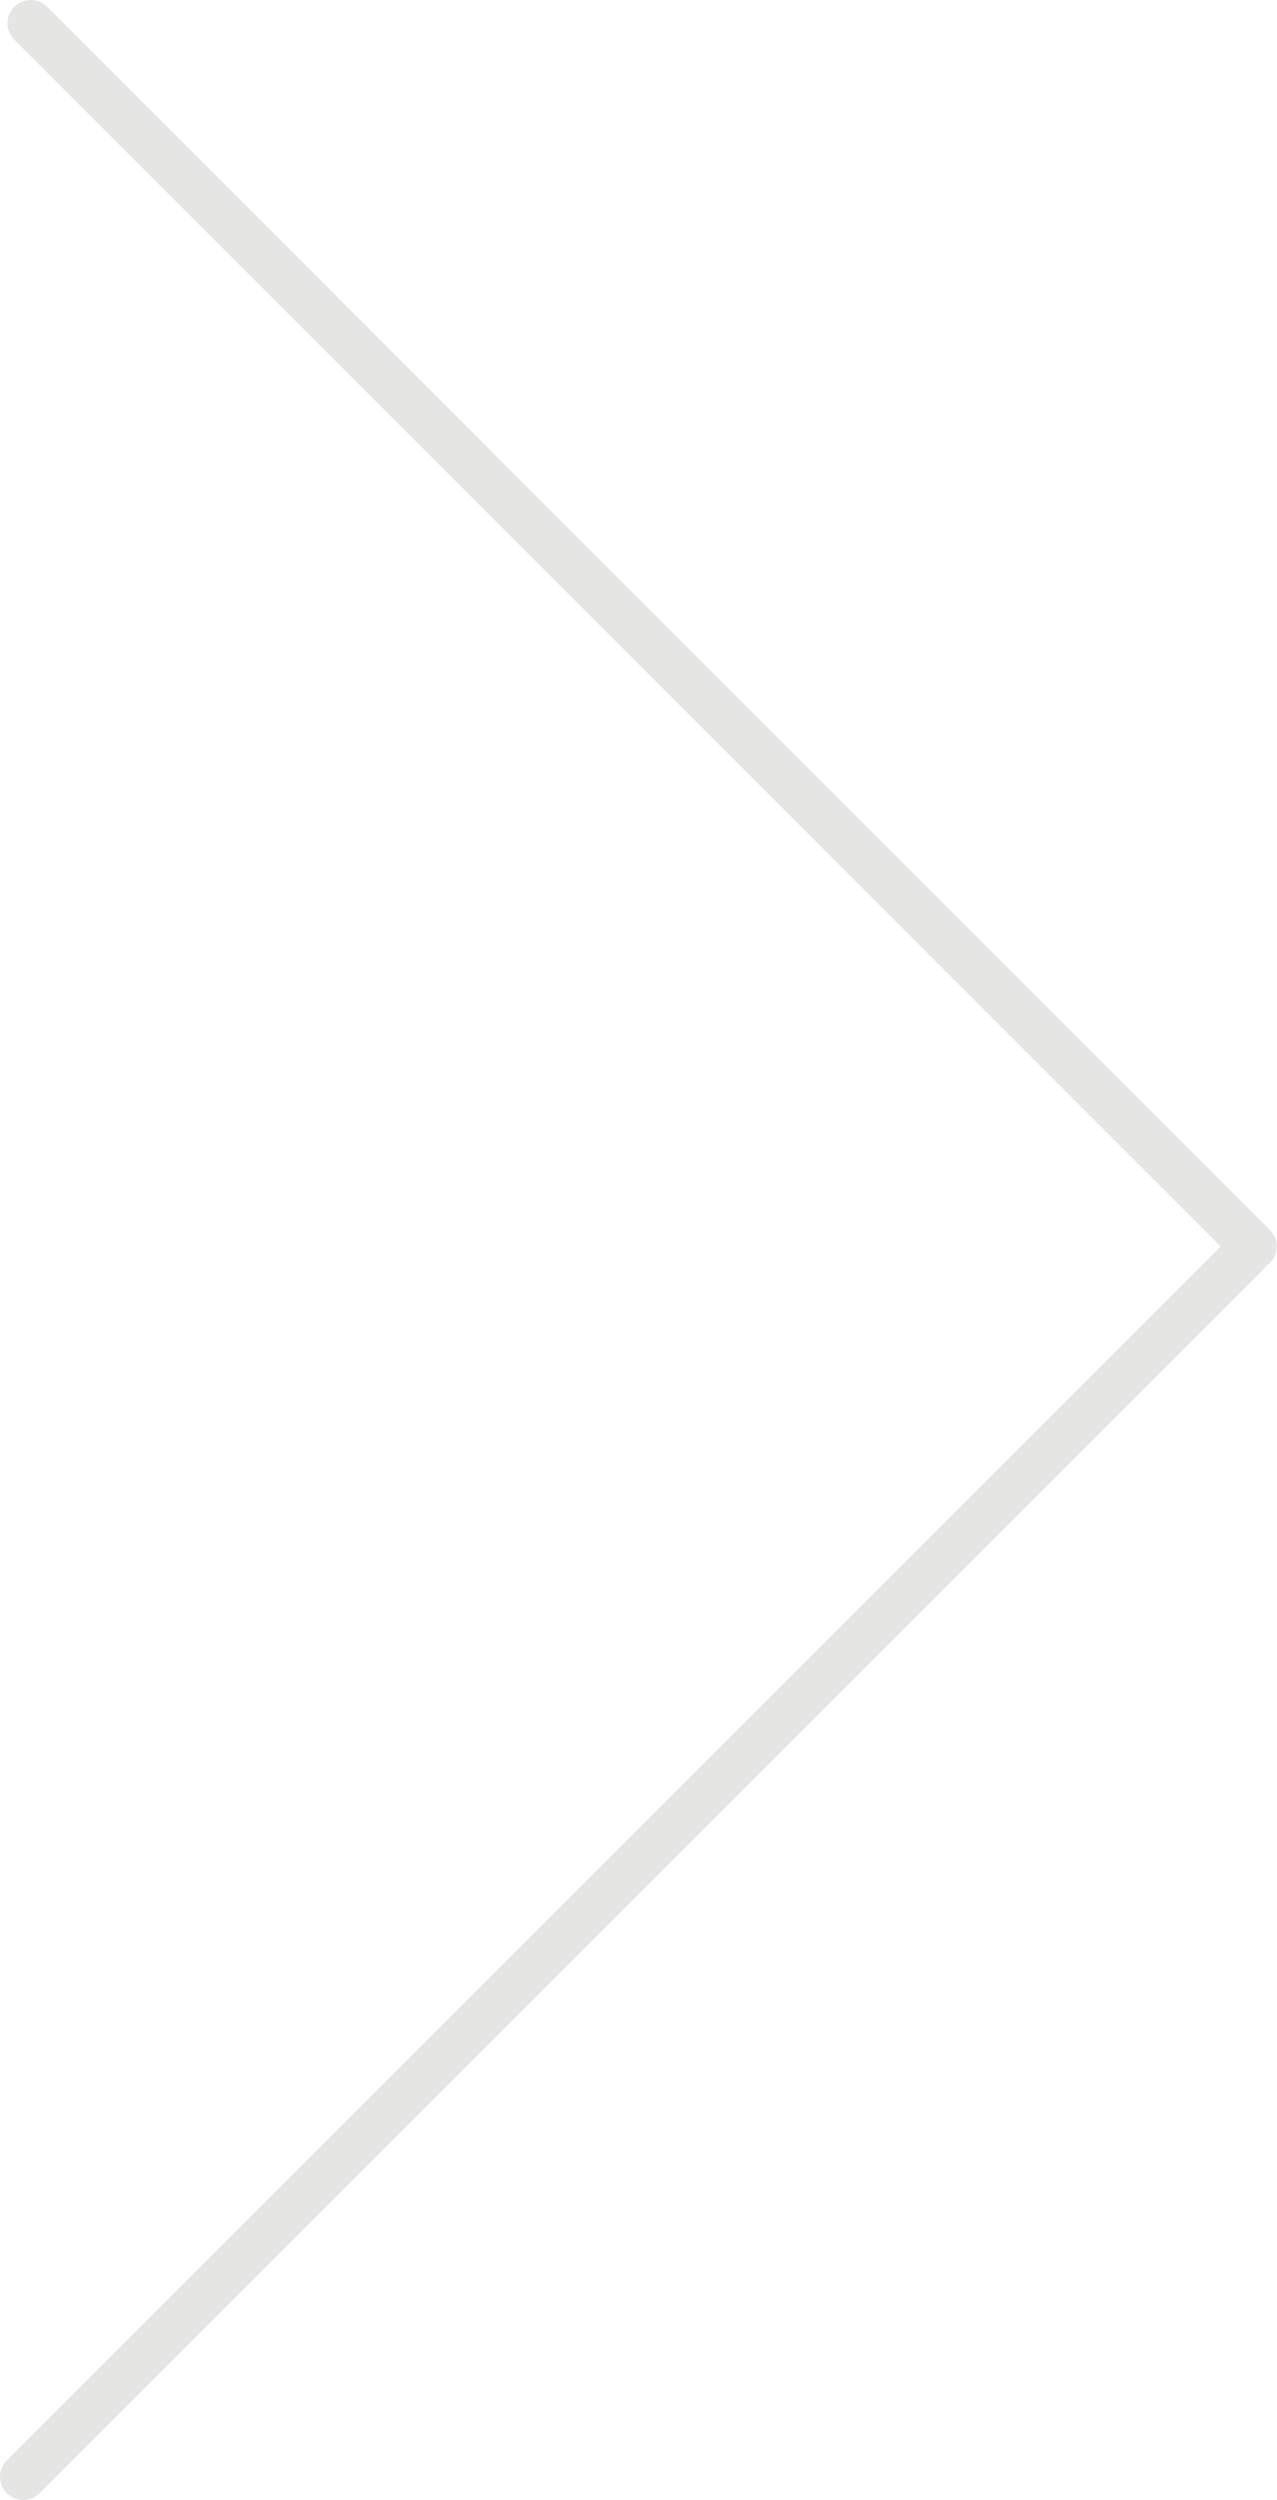
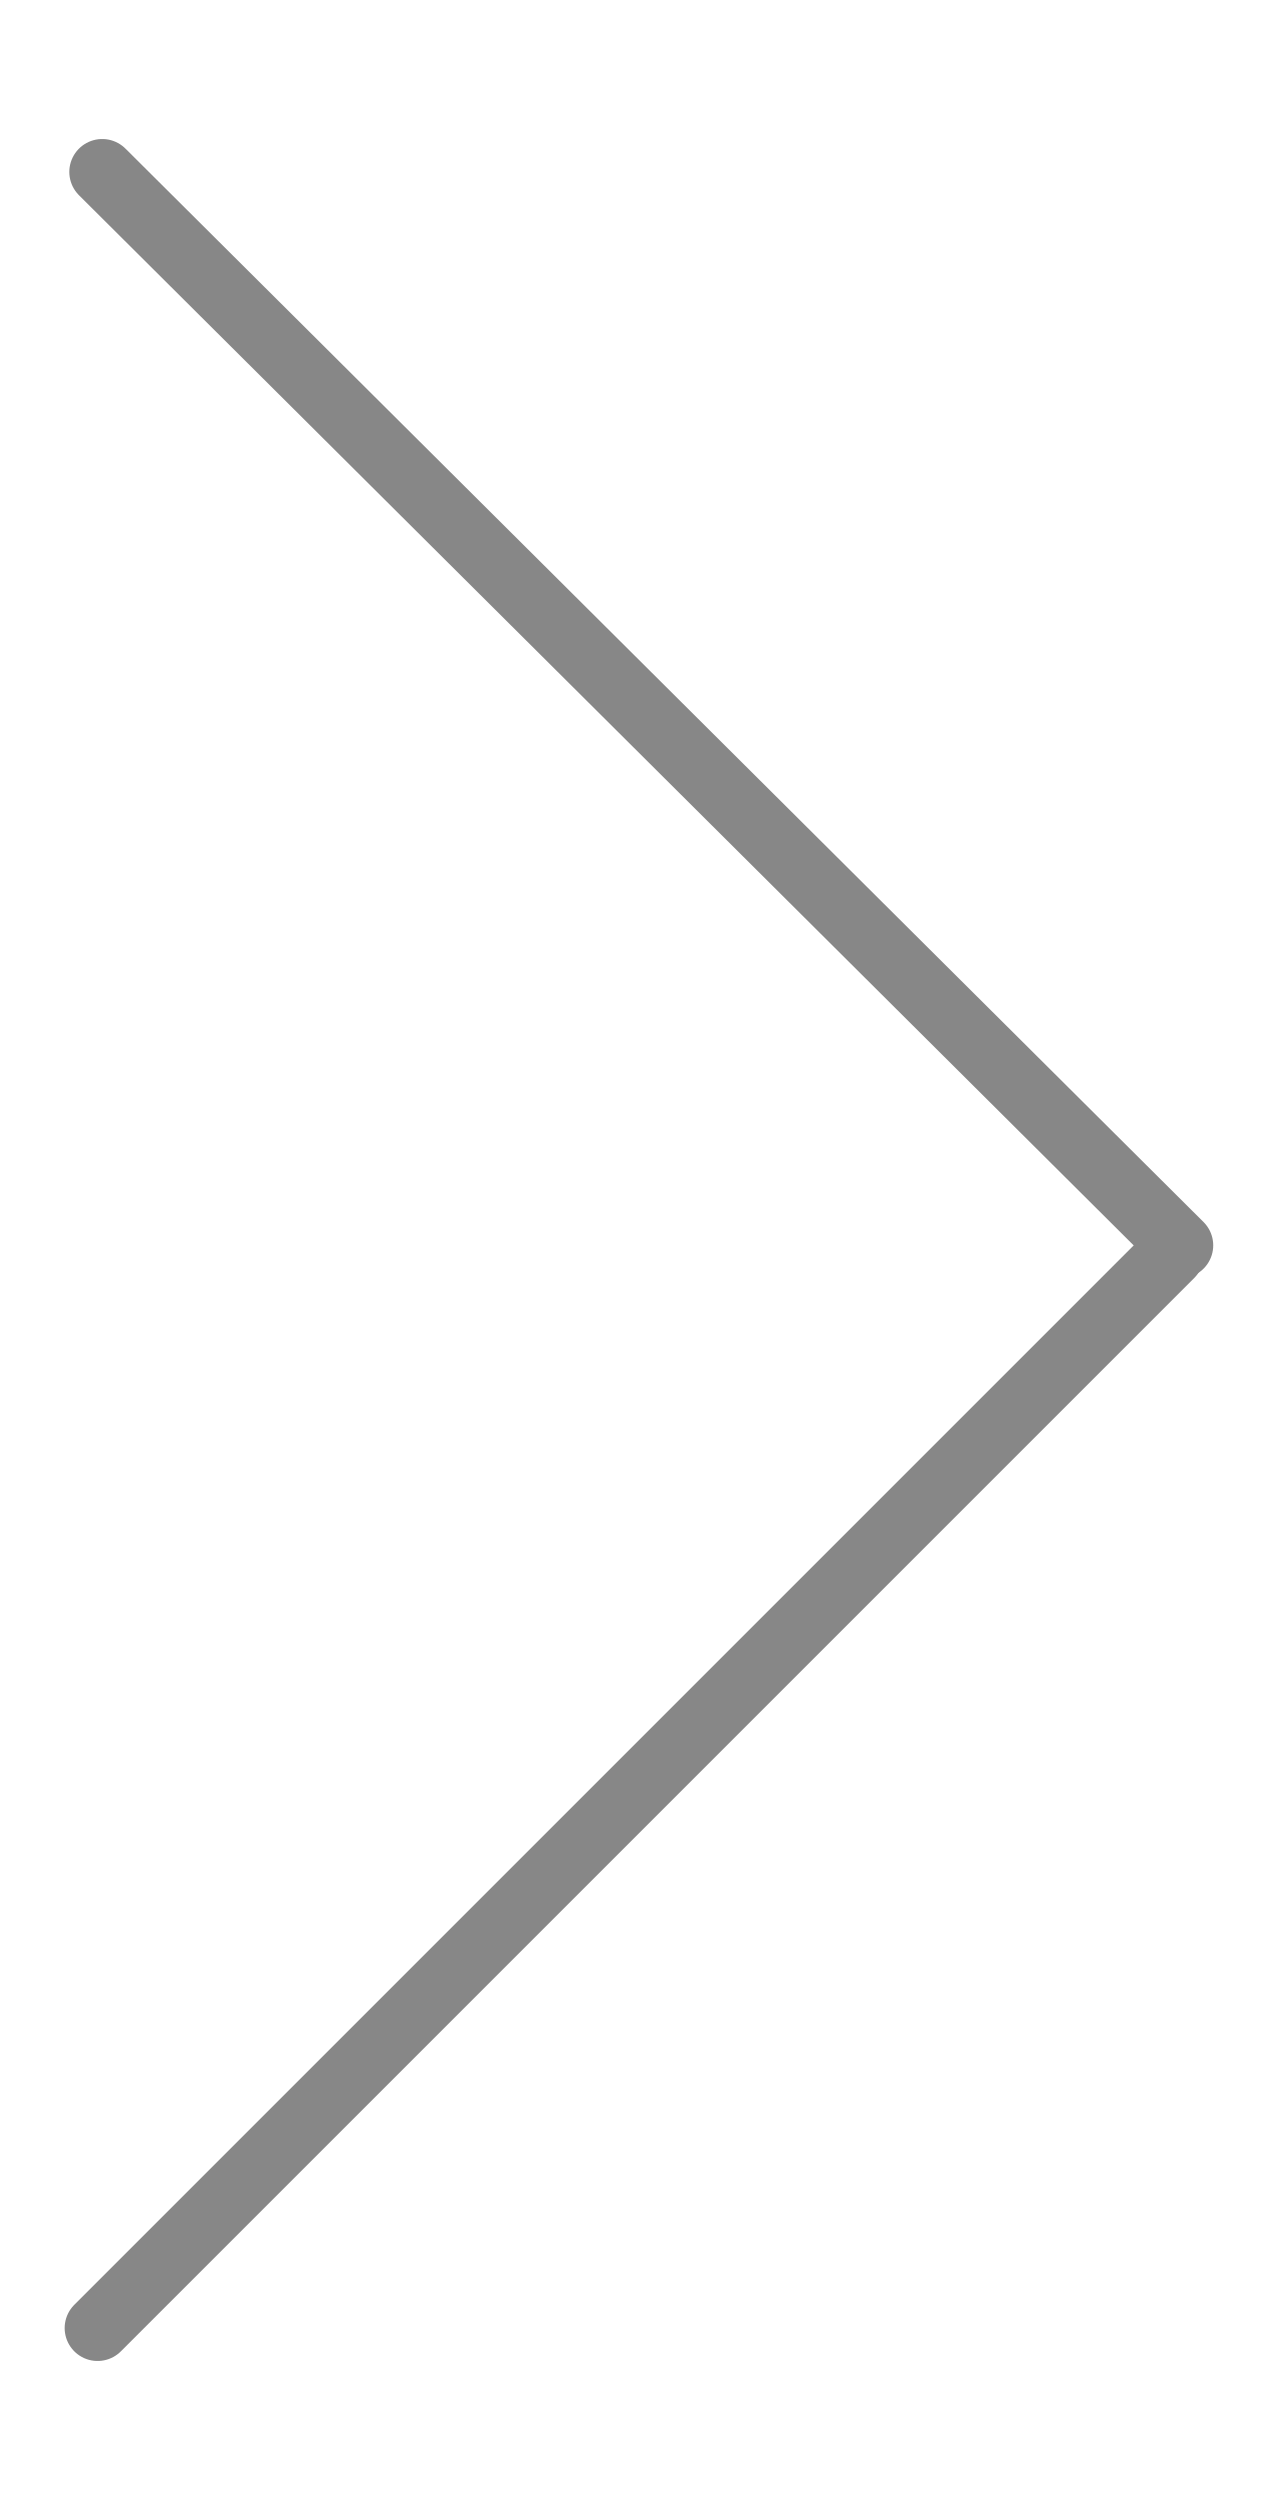
- <svg xmlns="http://www.w3.org/2000/svg" viewBox="0 0 27.47 53.79">
-   <defs>
-     <style>.cls-1{opacity:0.5;}.cls-2,.cls-3{fill:none;stroke:#cbcbca;stroke-linecap:round;}</style>
-   </defs>
-   <g id="Layer_2" data-name="Layer 2">
-     <g id="Layer_1-2" data-name="Layer 1">
-       <g class="cls-1">
-         <line class="cls-2" x1="0.66" y1="0.5" x2="26.97" y2="26.82" />
-         <line class="cls-3" x1="26.82" y1="26.97" x2="0.5" y2="53.29" />
+ <svg xmlns="http://www.w3.org/2000/svg" version="1.1" id="Layer_1" x="0px" y="0px" viewBox="0 0 27.5 53.8" style="enable-background:new 0 0 27.5 53.8;" xml:space="preserve">
+   <style type="text/css">
+ 	.st0{opacity:0.5;}
+ 	.st1{fill:none;stroke:#0F0F0F;stroke-width:1.417;stroke-linecap:round;}
+ </style>
+   <g>
+     <g id="Layer_1-2">
+       <g class="st0">
+         <line class="st1" x1="2.2" y1="3.7" x2="25.4" y2="26.8" />
+         <line class="st1" x1="25.2" y1="27" x2="2.1" y2="50.1" />
      </g>
    </g>
  </g>
</svg>
